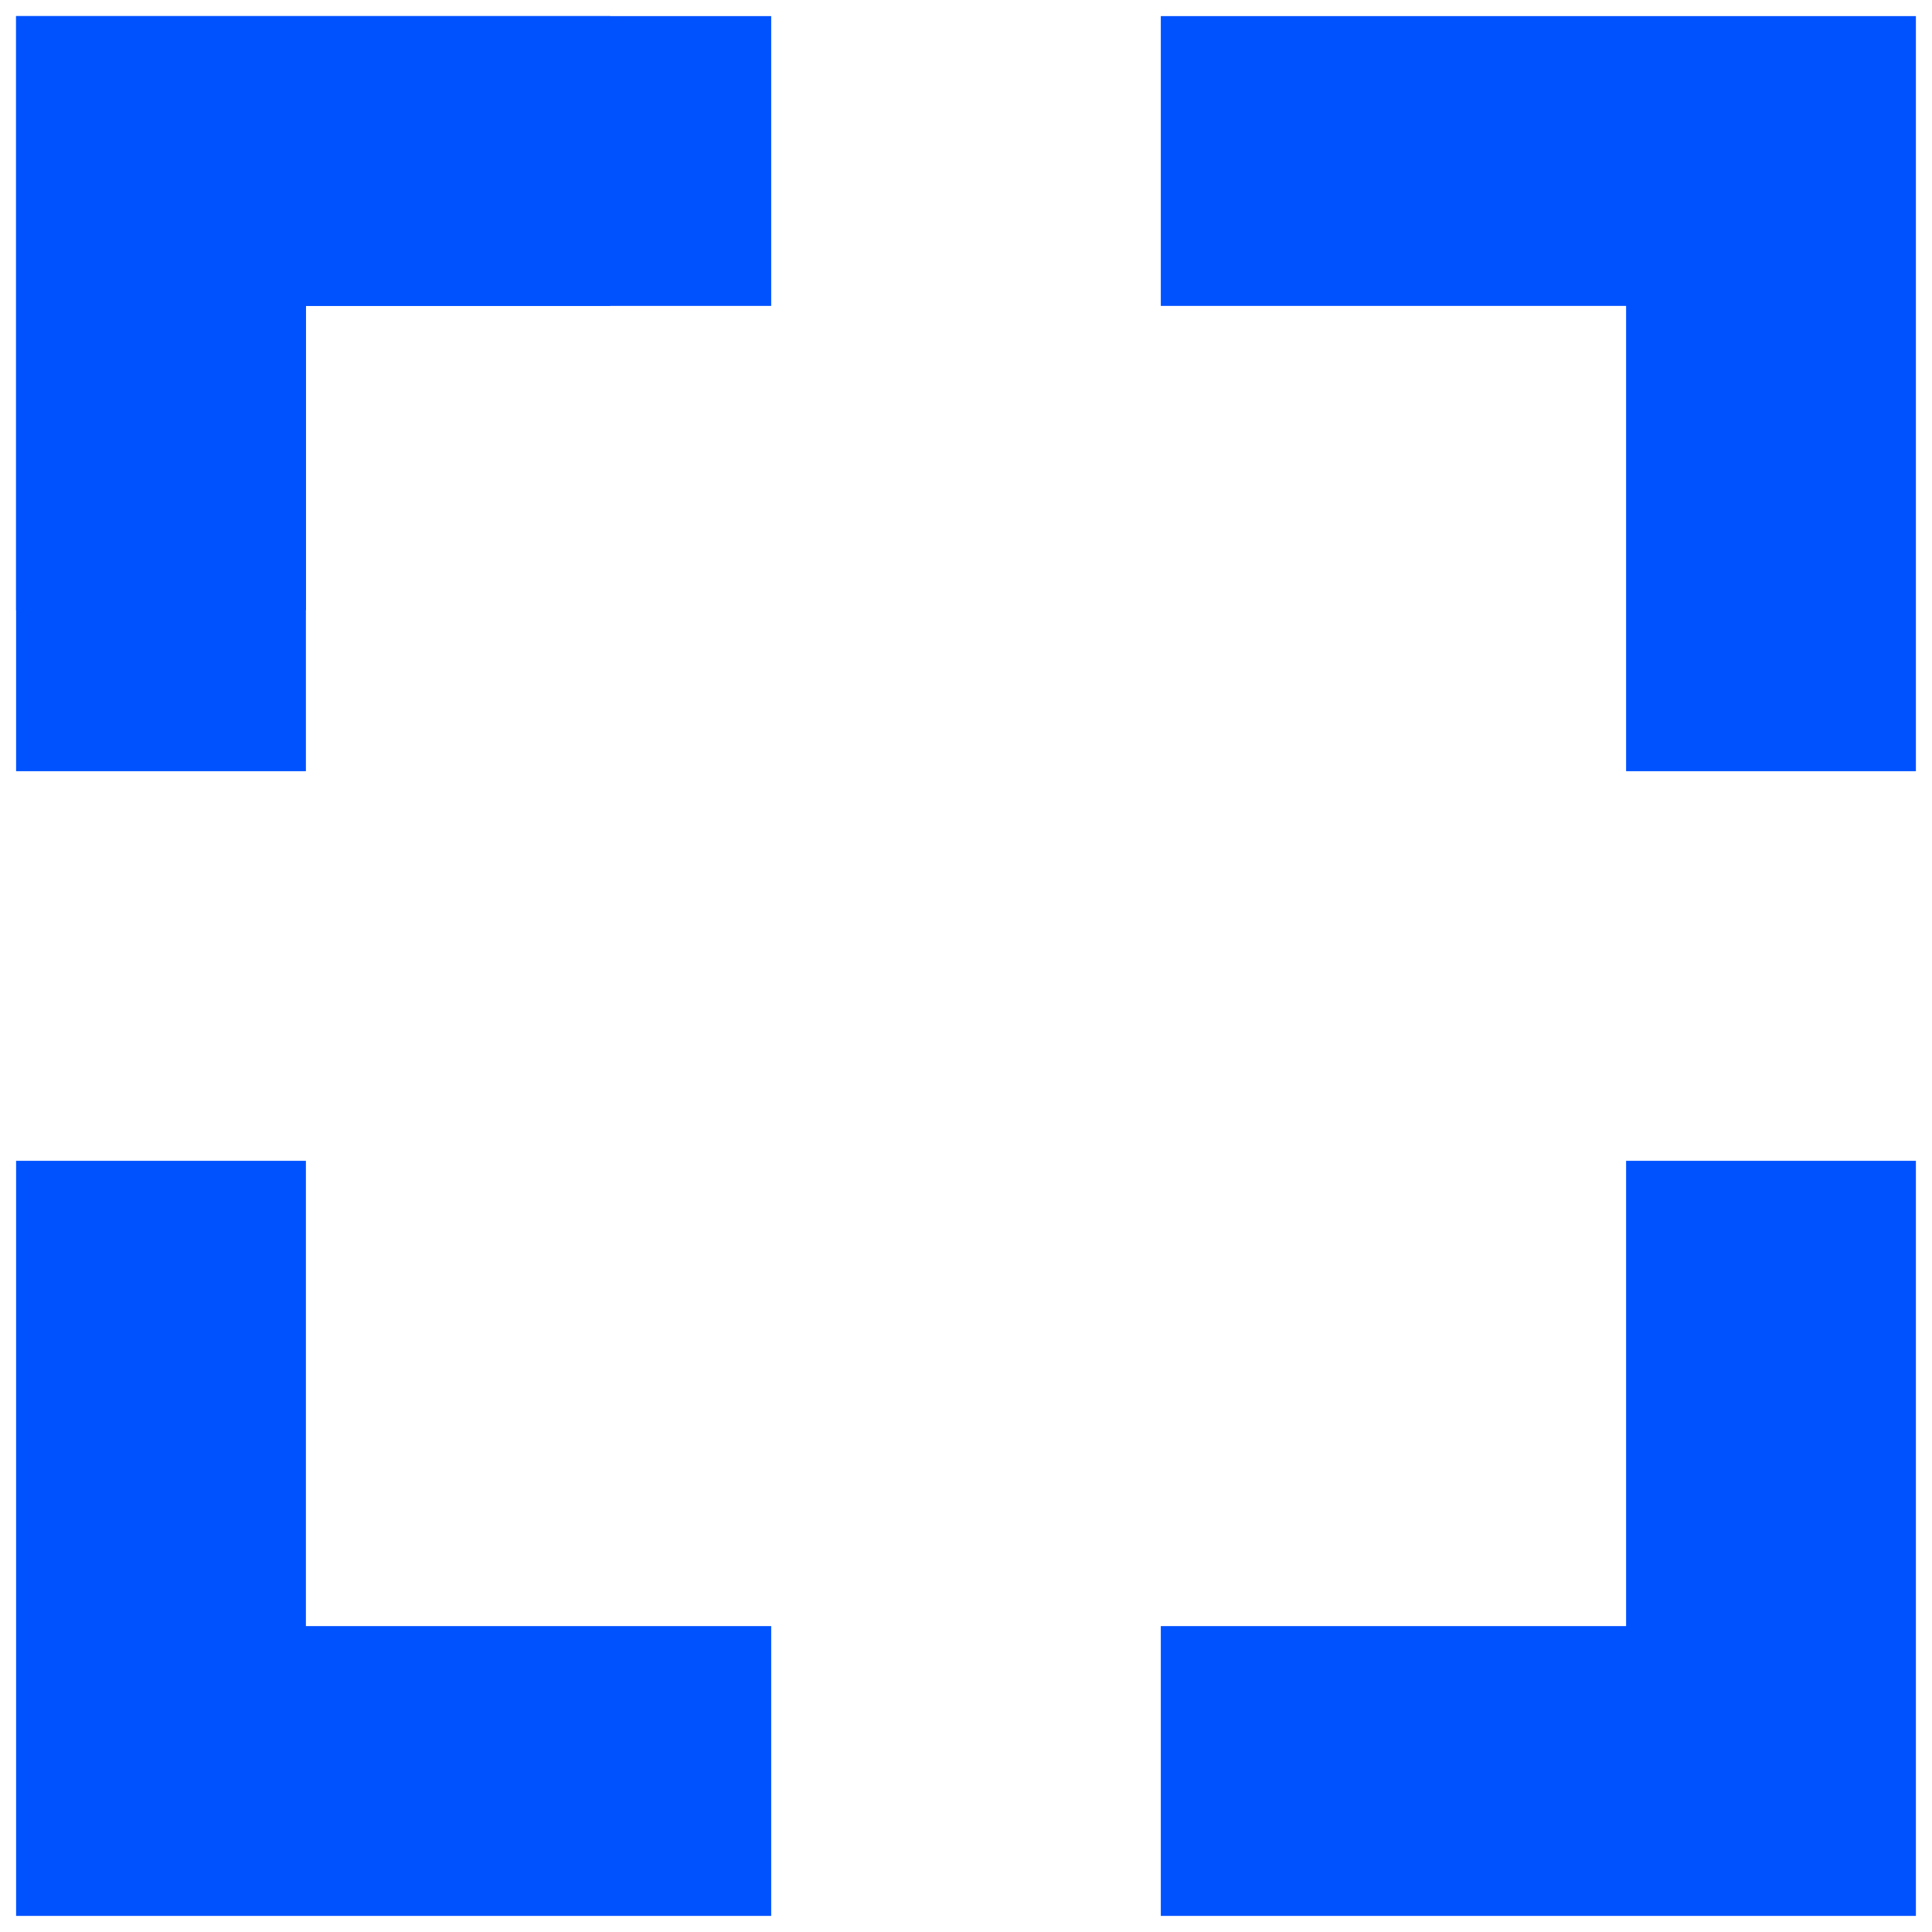
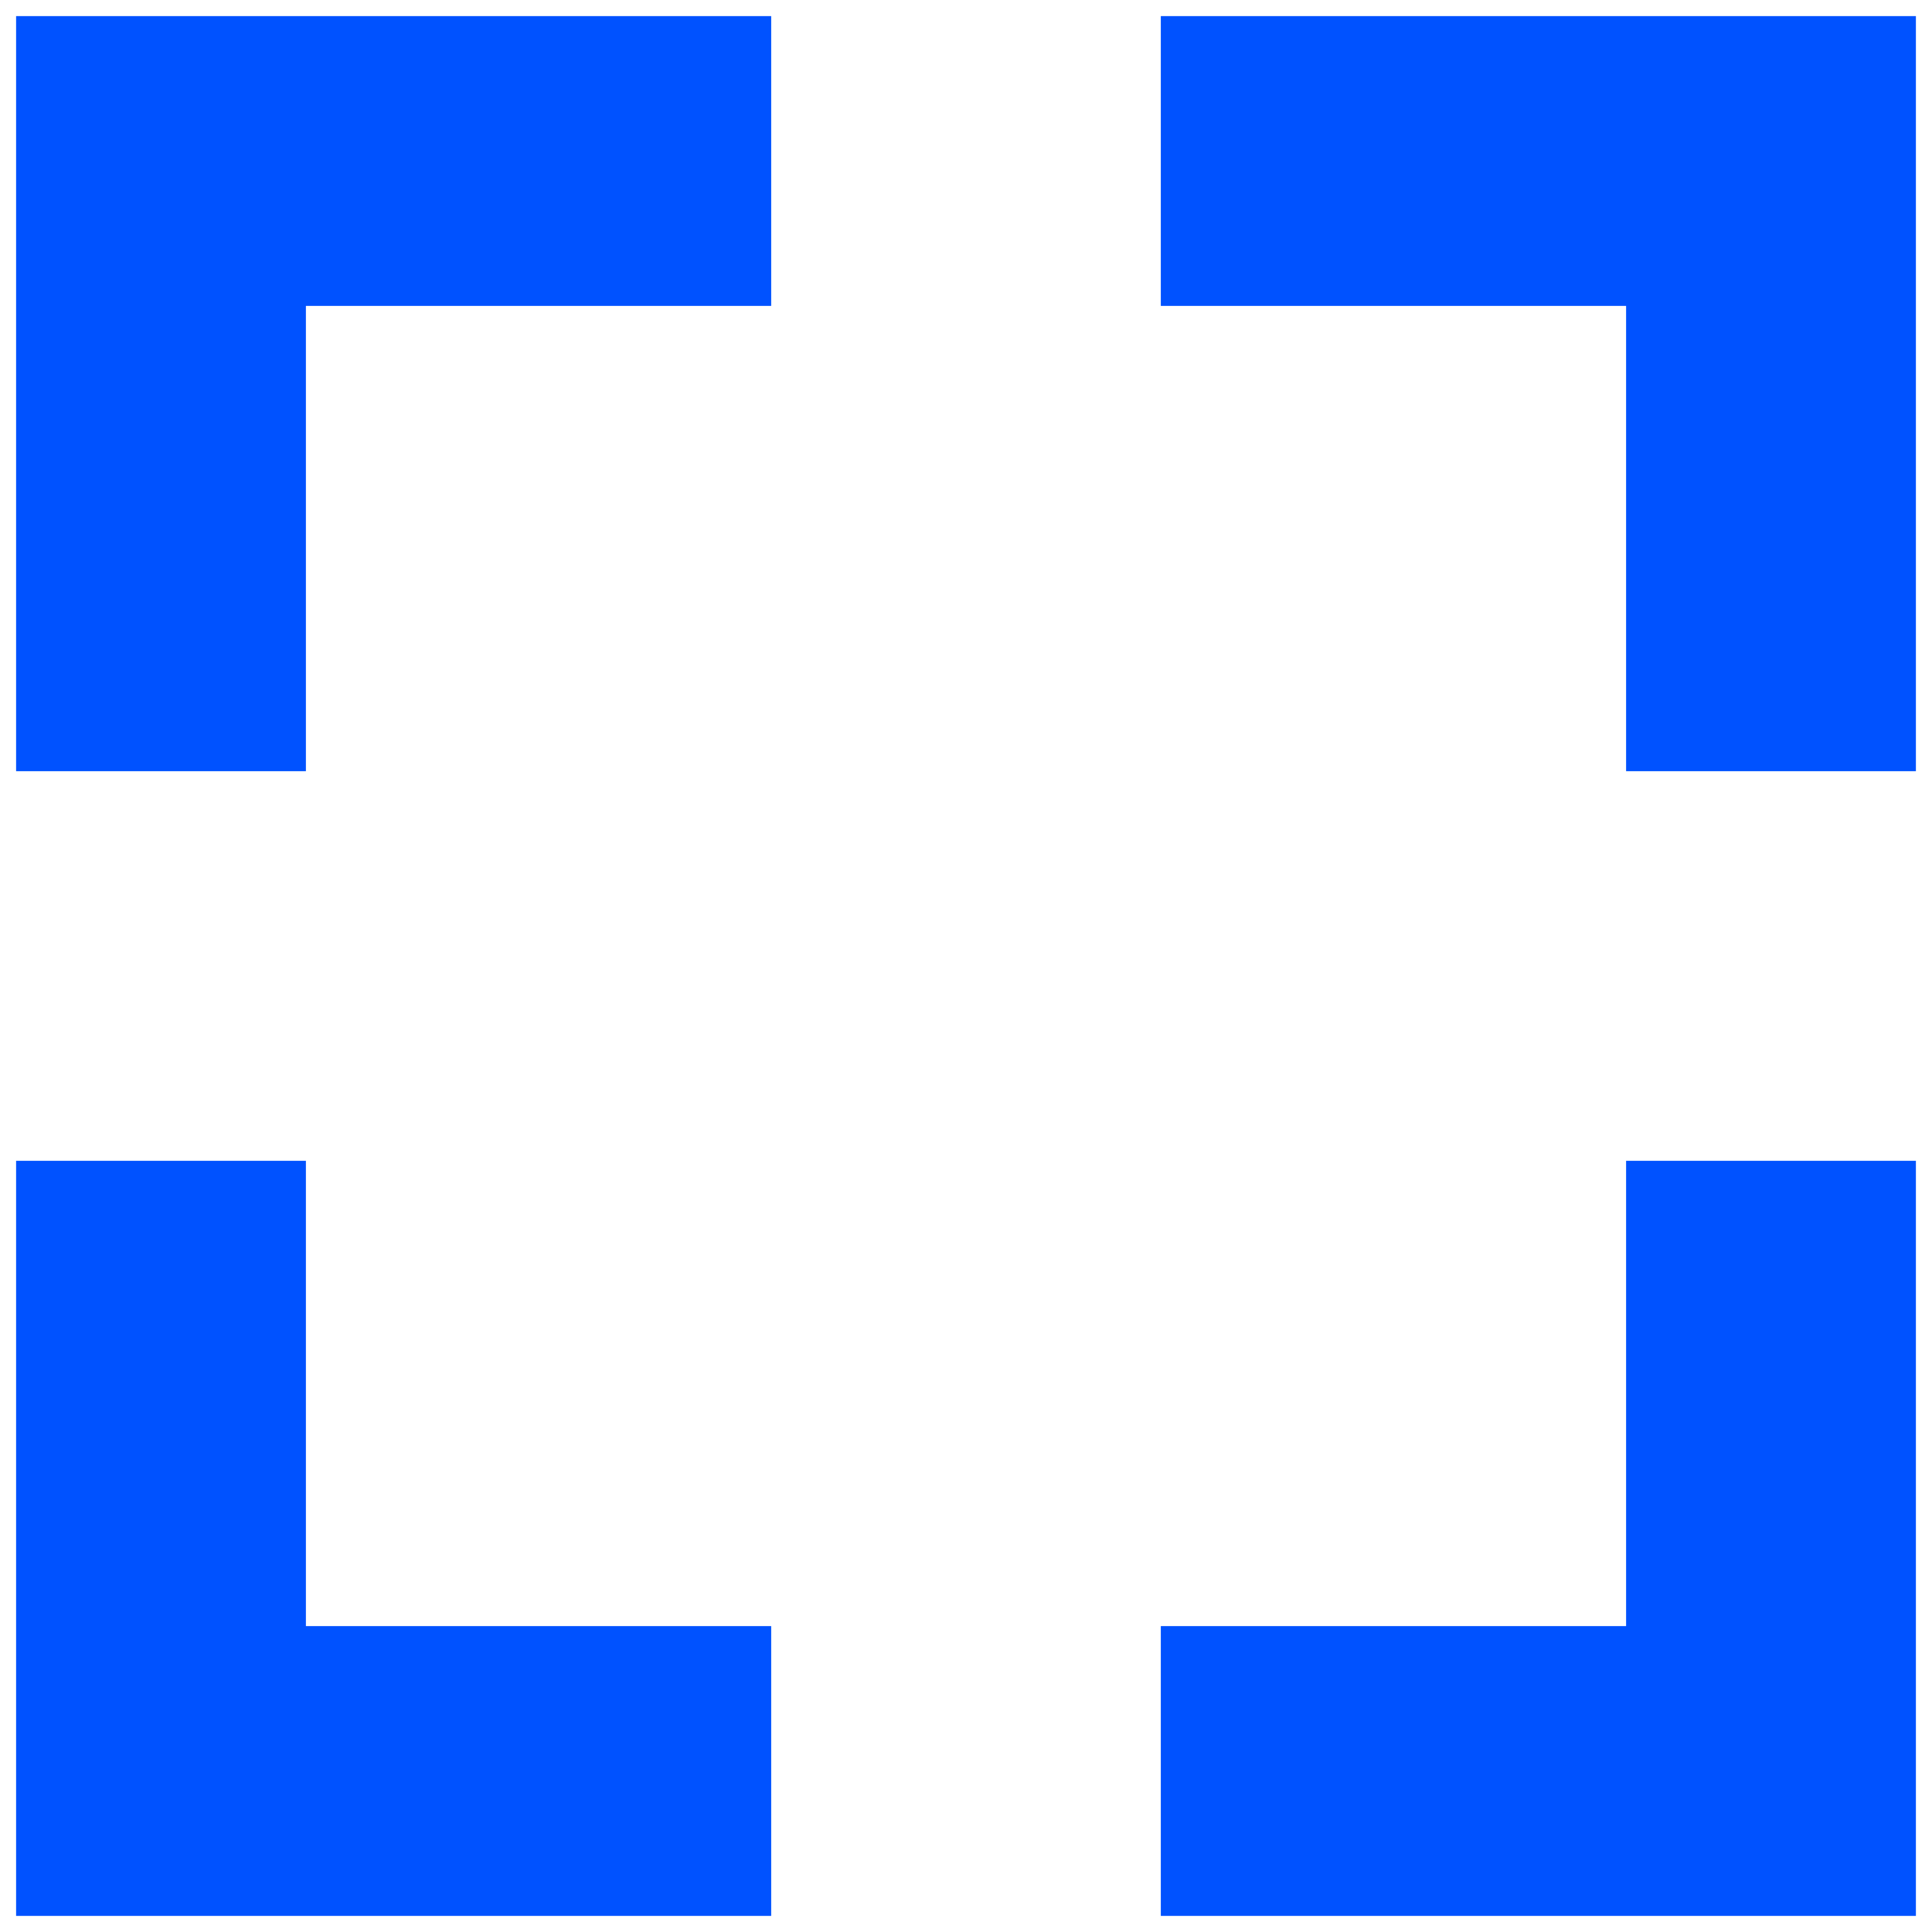
<svg xmlns="http://www.w3.org/2000/svg" fill="none" viewBox="0 0 12 12">
-   <path stroke="#0052FF" stroke-width="1.8" d="M1 3.79V1h2.79" />
-   <path stroke="#0052FF" stroke-width="1.8" d="M1 4.79V1h3.79M11 7.21V11H7.21m0-10H11v3.79M4.79 11H1V7.21" />
+   <path fill="#0052FF" fill-rule="evenodd" d="M.1.1h4.69v1.8H1.9v2.89H.1V.1Zm7.11 10h2.89V7.21h1.8v4.69H7.21v-1.8Zm2.89-8.2v2.89h1.8V.1H7.21v1.8h2.89ZM1.9 7.21v2.89h2.89v1.8H.1V7.21h1.8Z" clip-rule="evenodd" />
</svg>
